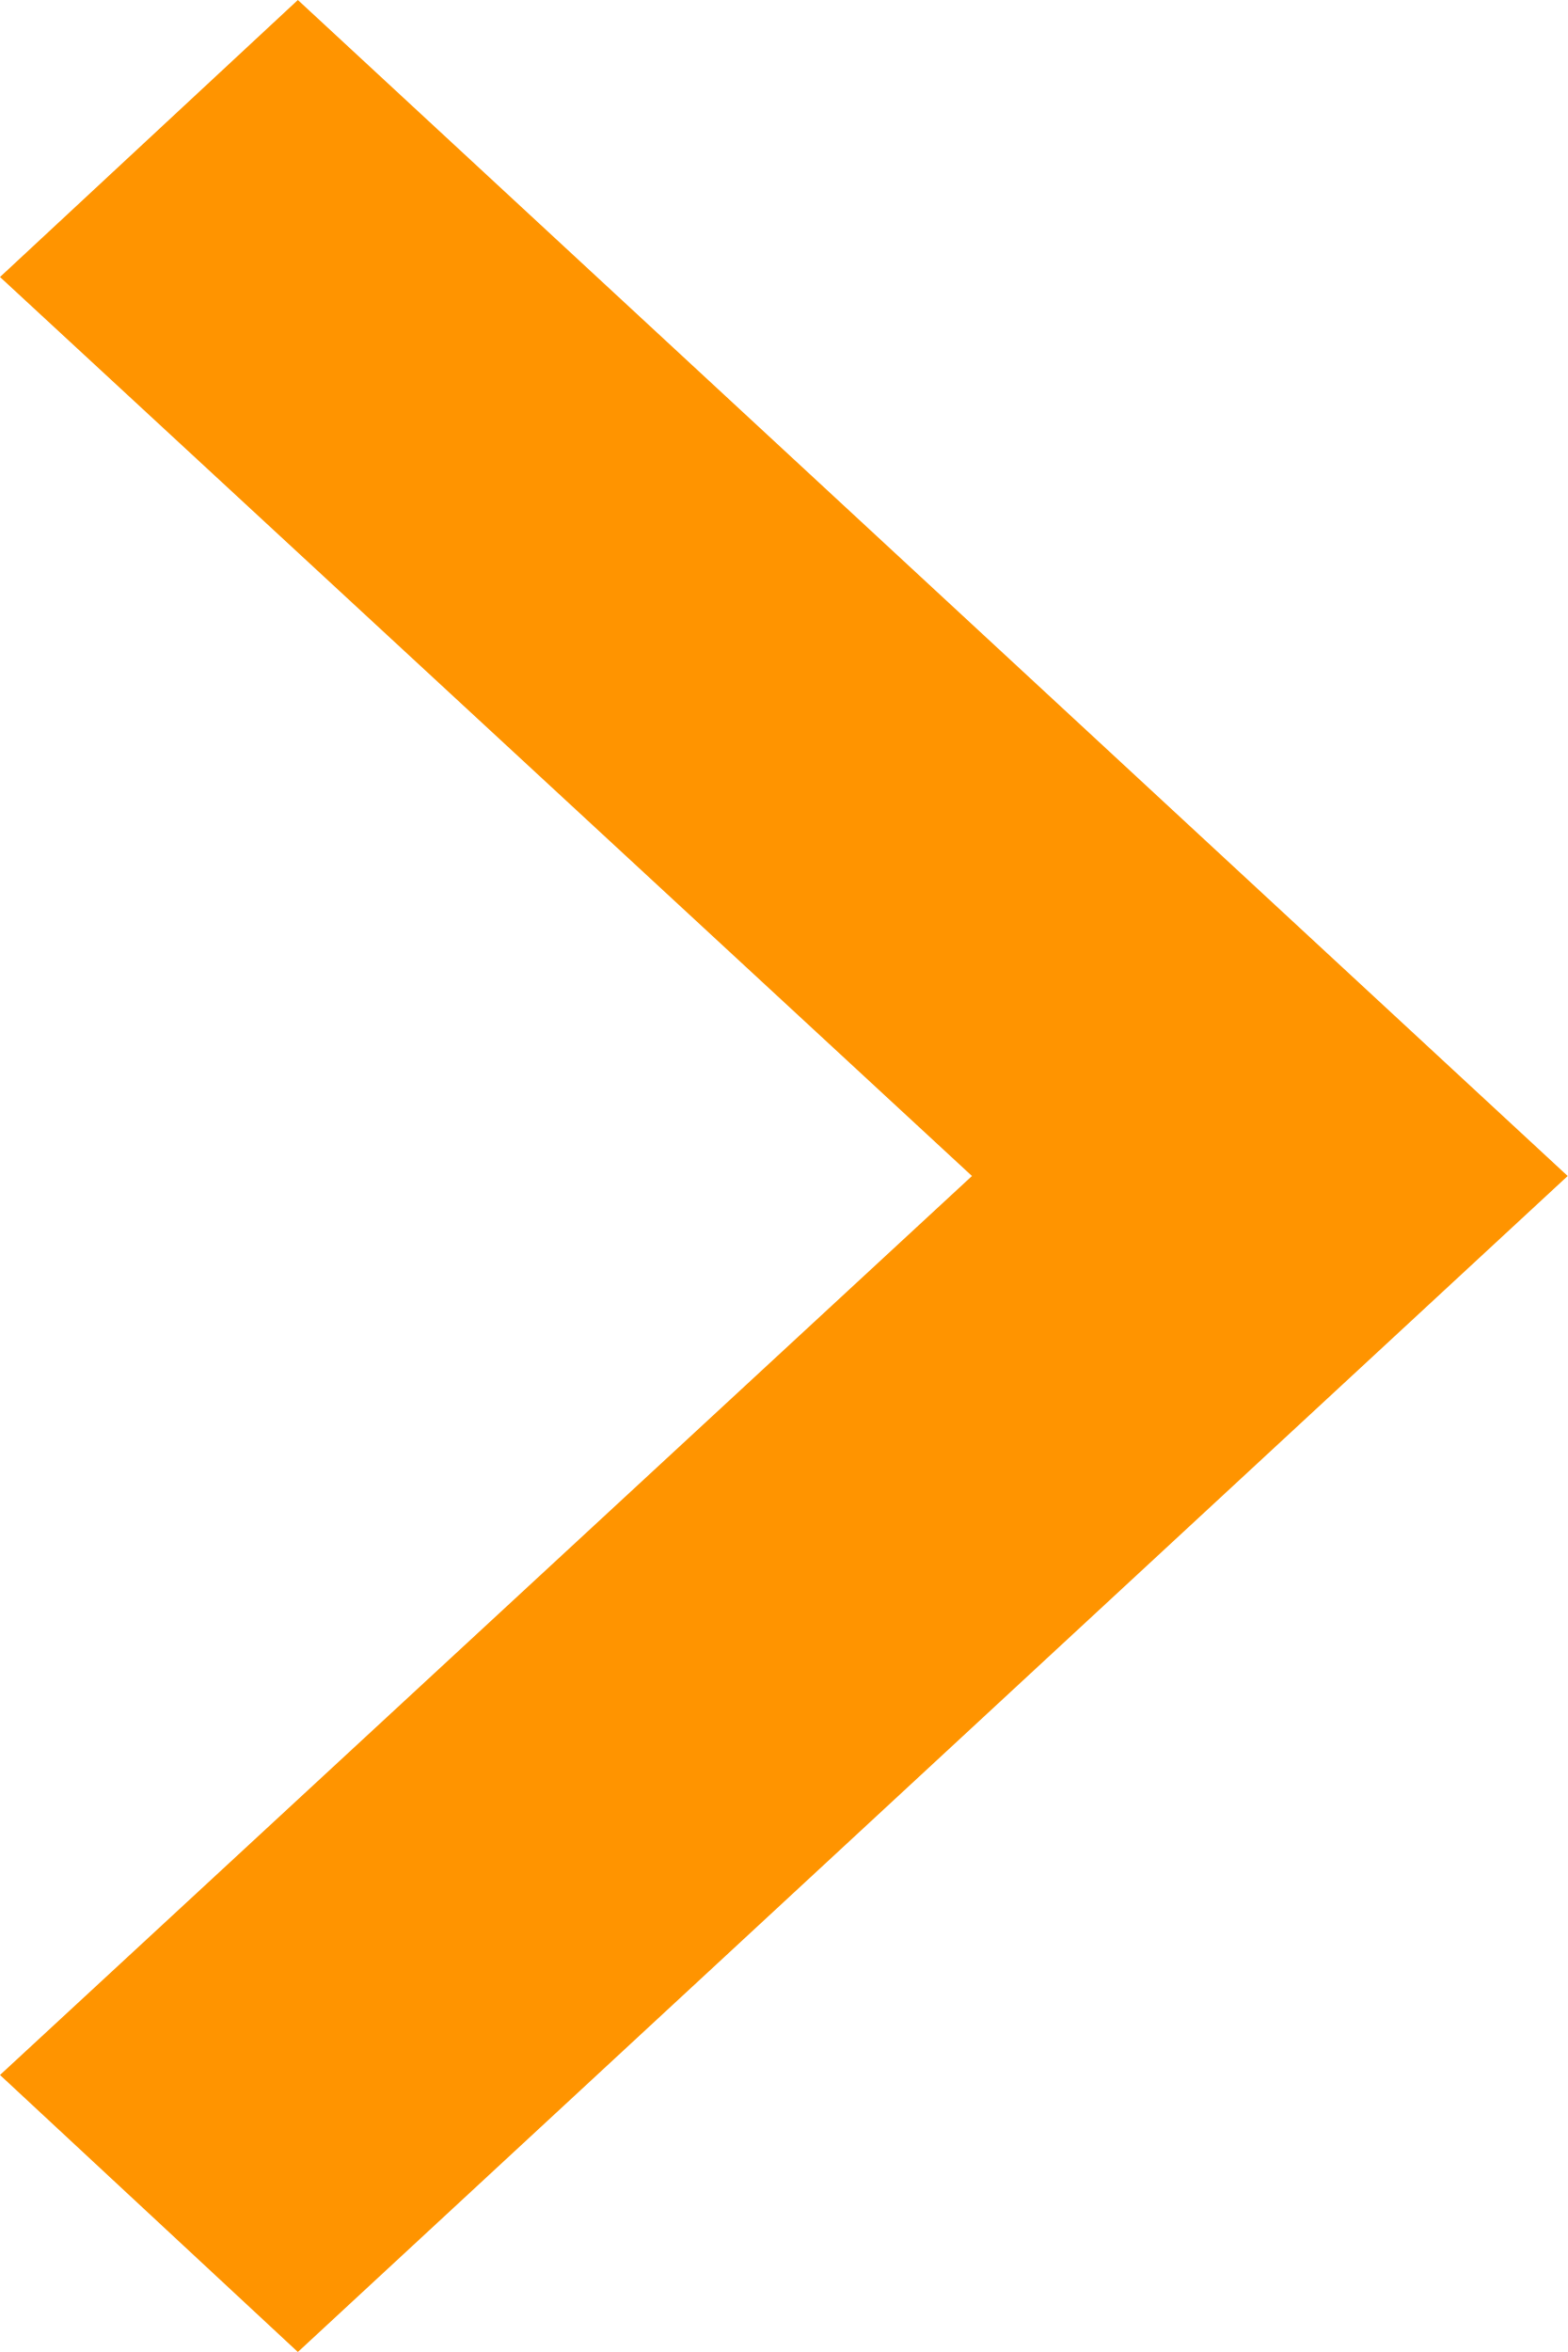
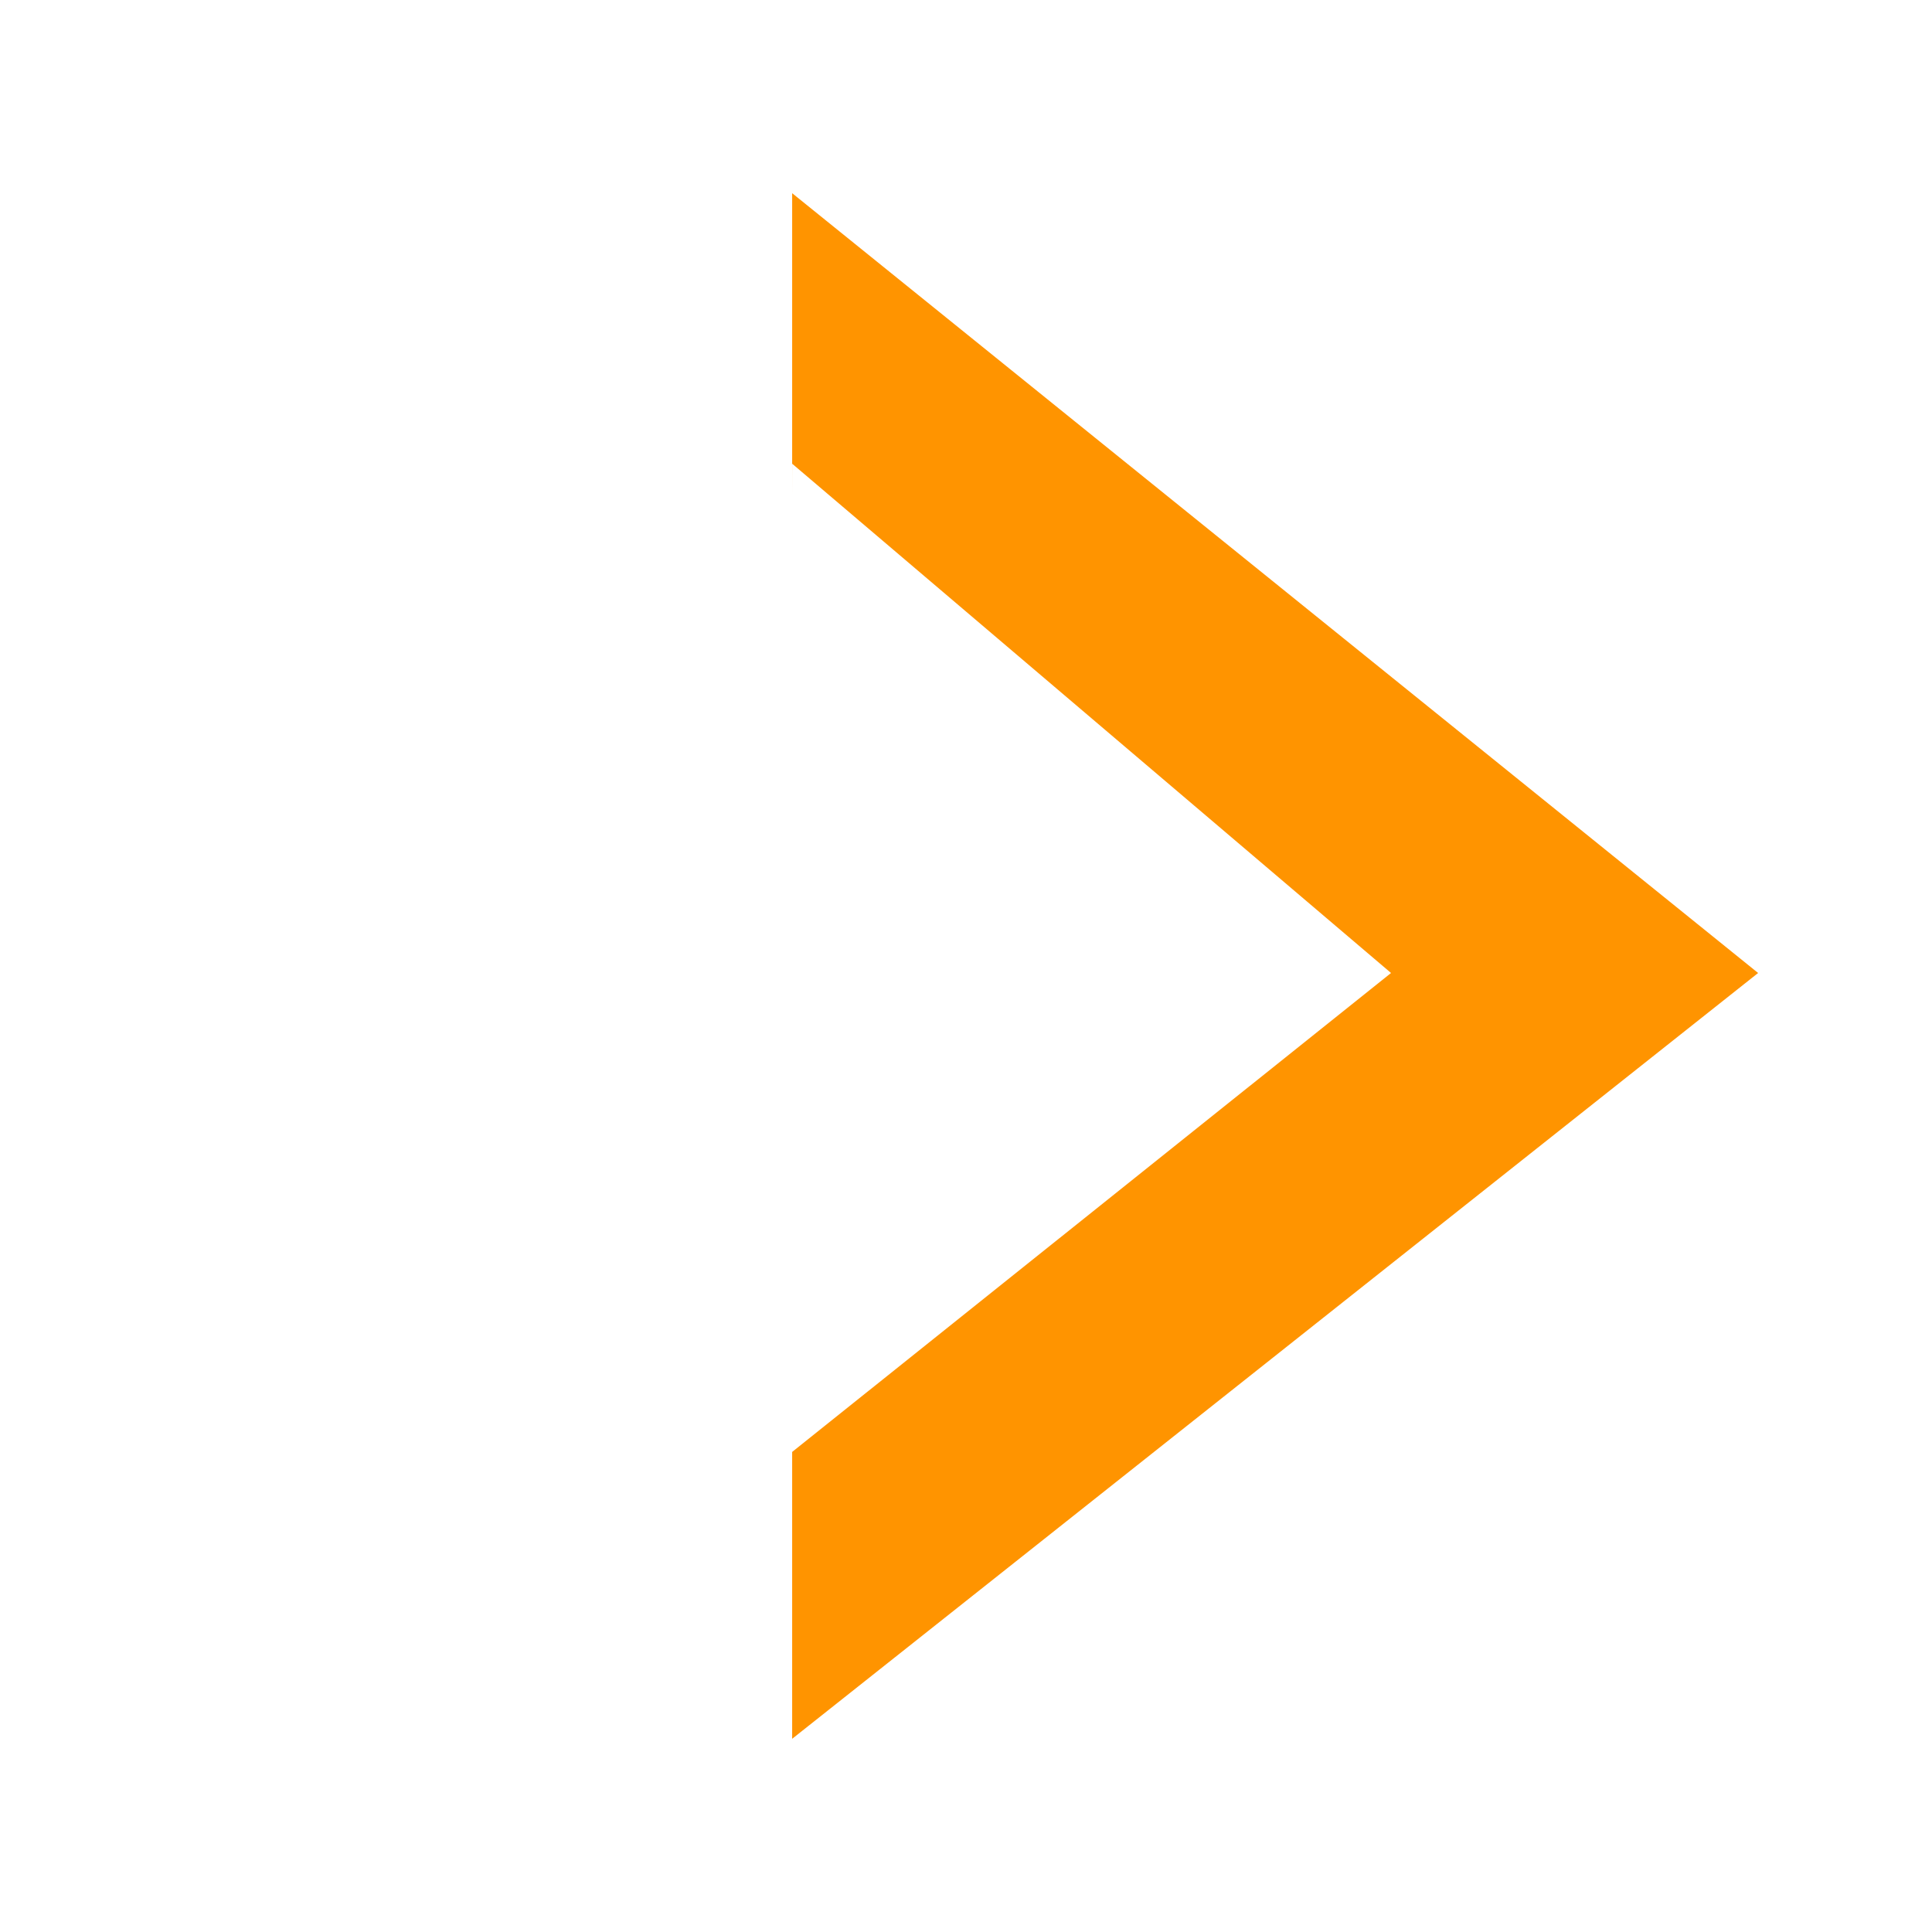
- <svg xmlns="http://www.w3.org/2000/svg" version="1.1" id="Layer_1" x="0px" y="0px" width="30px" height="45px" viewBox="0 0 30 45" enable-background="new 0 0 30 45" xml:space="preserve">
+ <svg xmlns="http://www.w3.org/2000/svg" version="1.1" id="Layer_1" x="0px" y="0px" width="50px" height="50px" viewBox="0 0 50 50" enable-background="new 0 0 50 50" xml:space="preserve">
  <g id="Page-1_1_">
    <g id="spinnertriangle">
      <g id="Page-1">
        <g id="Dropdown_1_">
          <g id="Symbols">
            <g id="Dropdown">
              <g id="Fill-203">
-                 <polyline id="Shape" fill="#FF9400" points="0,5.3 18.6,22.5 0,39.7 5.7,45 30,22.5 5.7,0 0,5.3        " />
+                 <polyline id="Shape" fill="#FF9400" points="20.5,12 36,25.181 20.501,37.576 20.501,45 45.5,25.181 20.501,5 20.501,12.783                 " />
              </g>
            </g>
          </g>
        </g>
      </g>
    </g>
  </g>
</svg>
